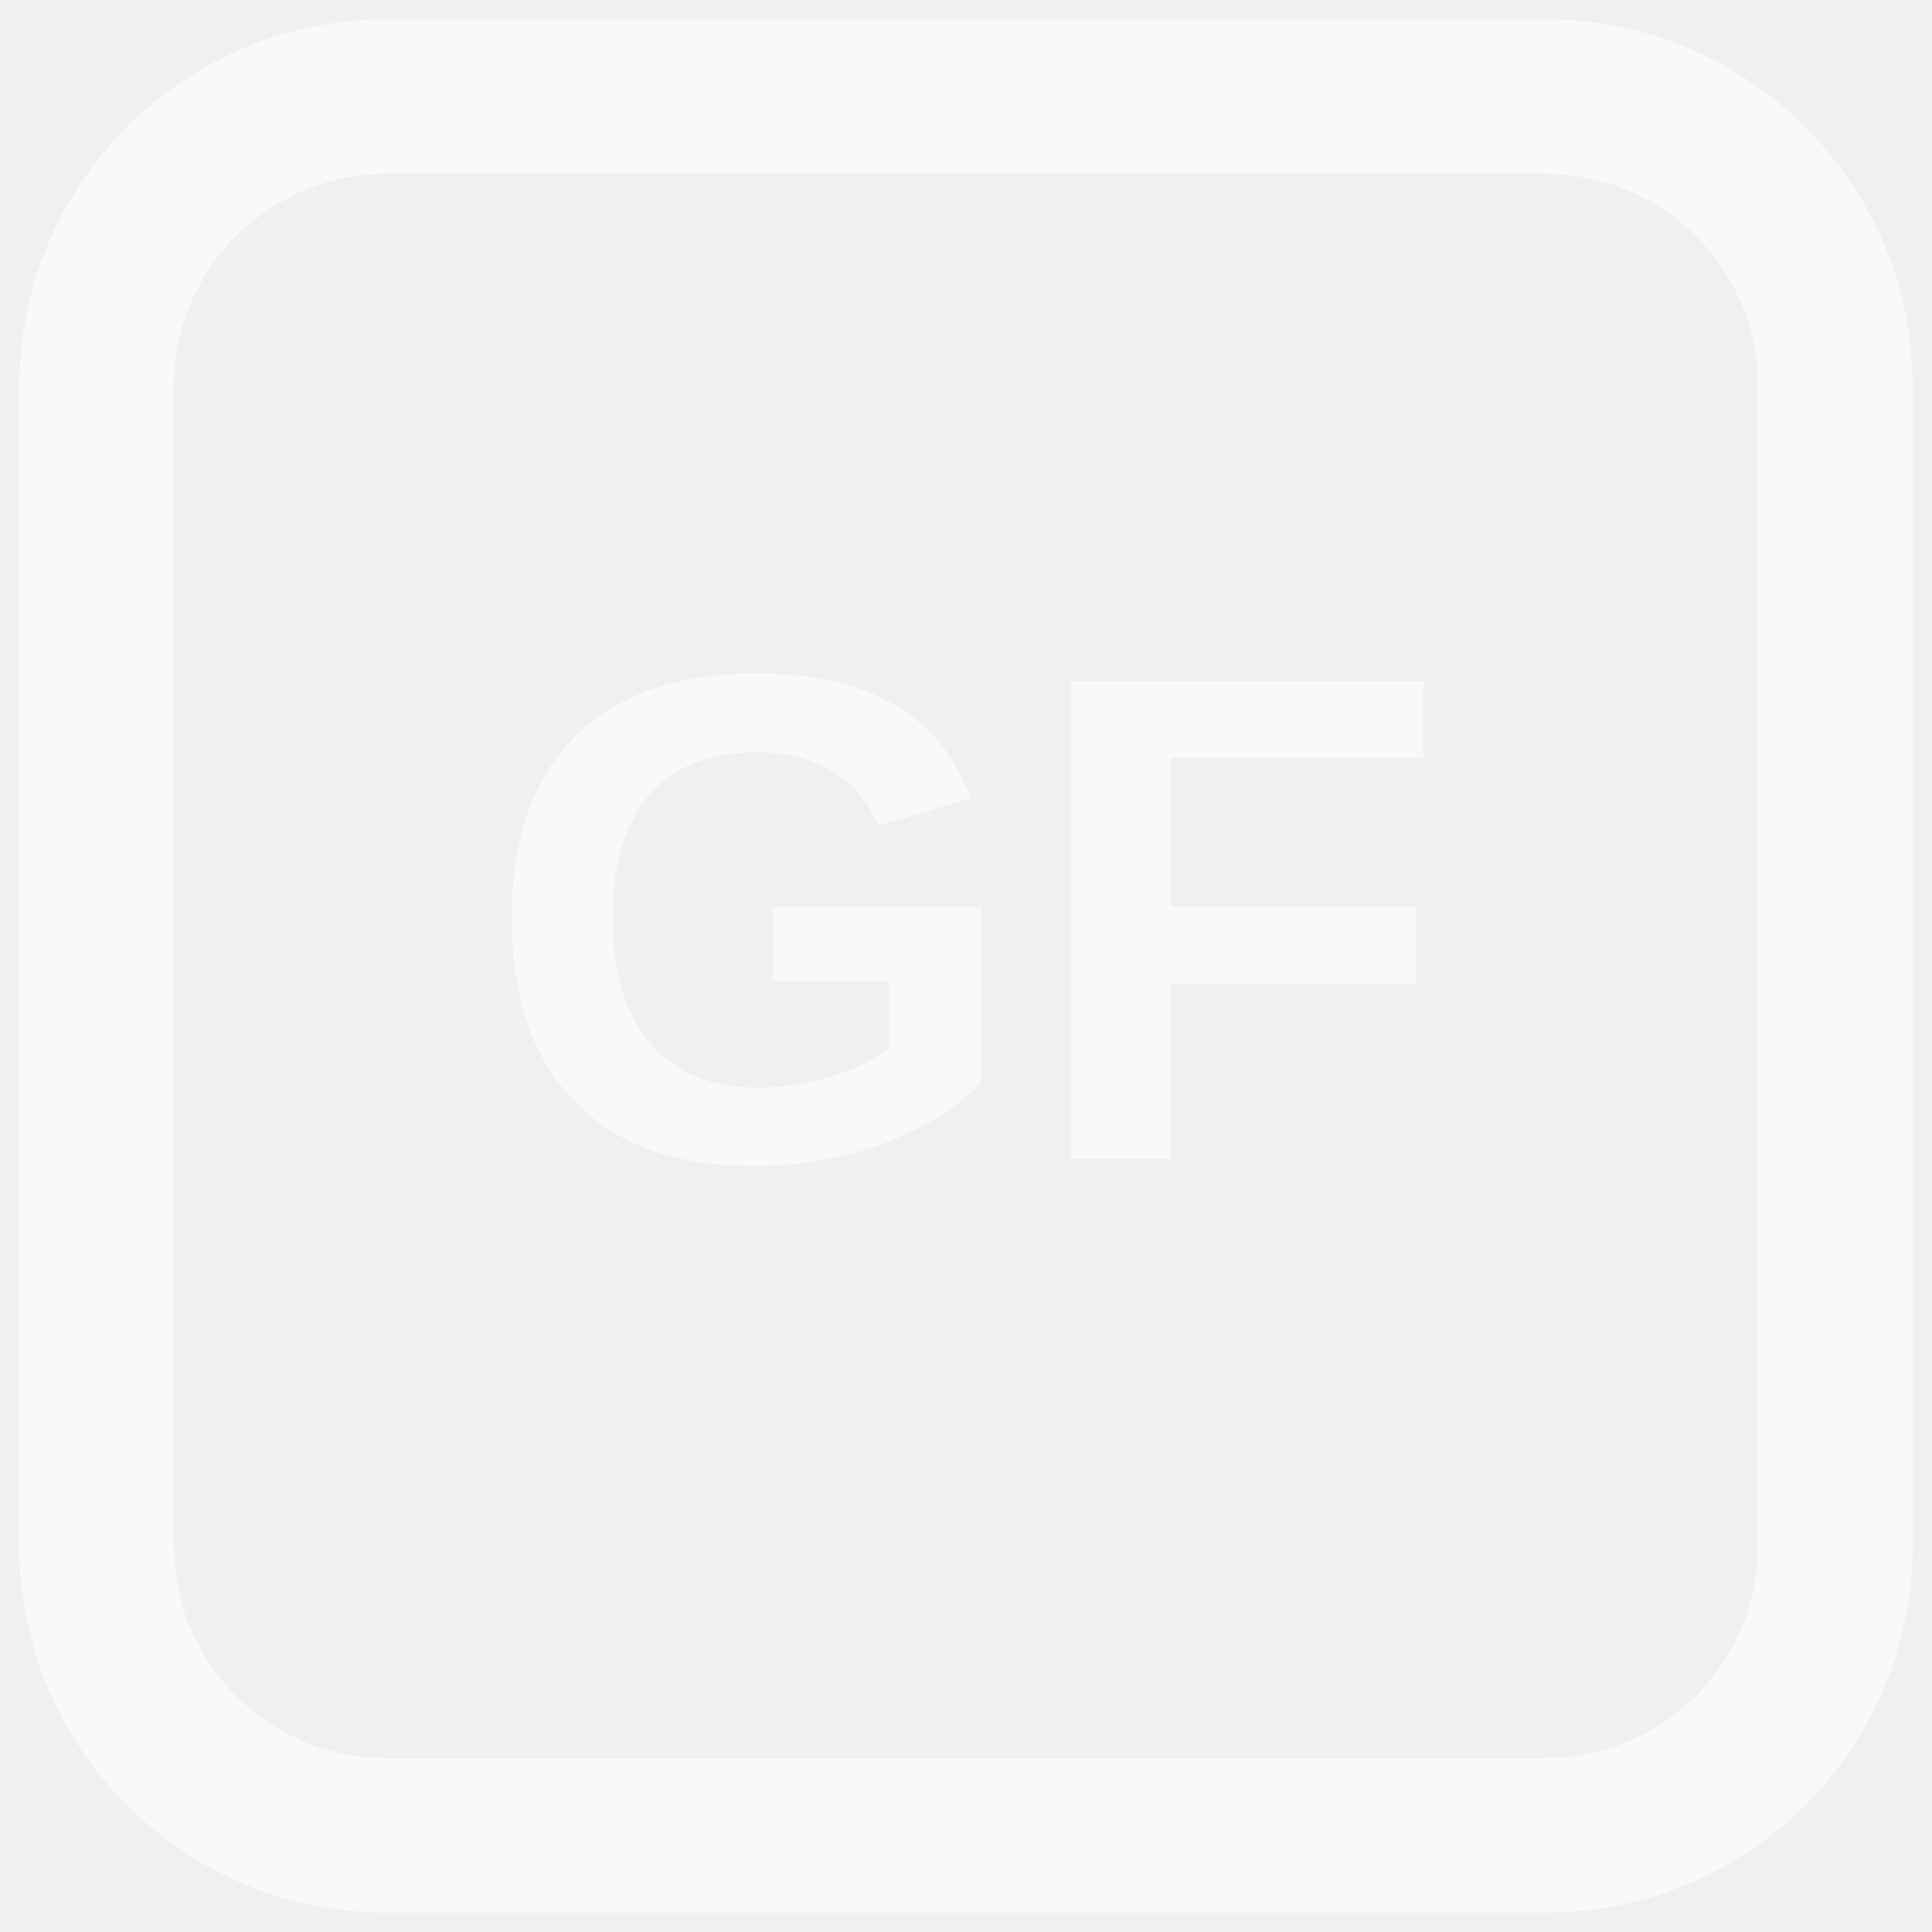
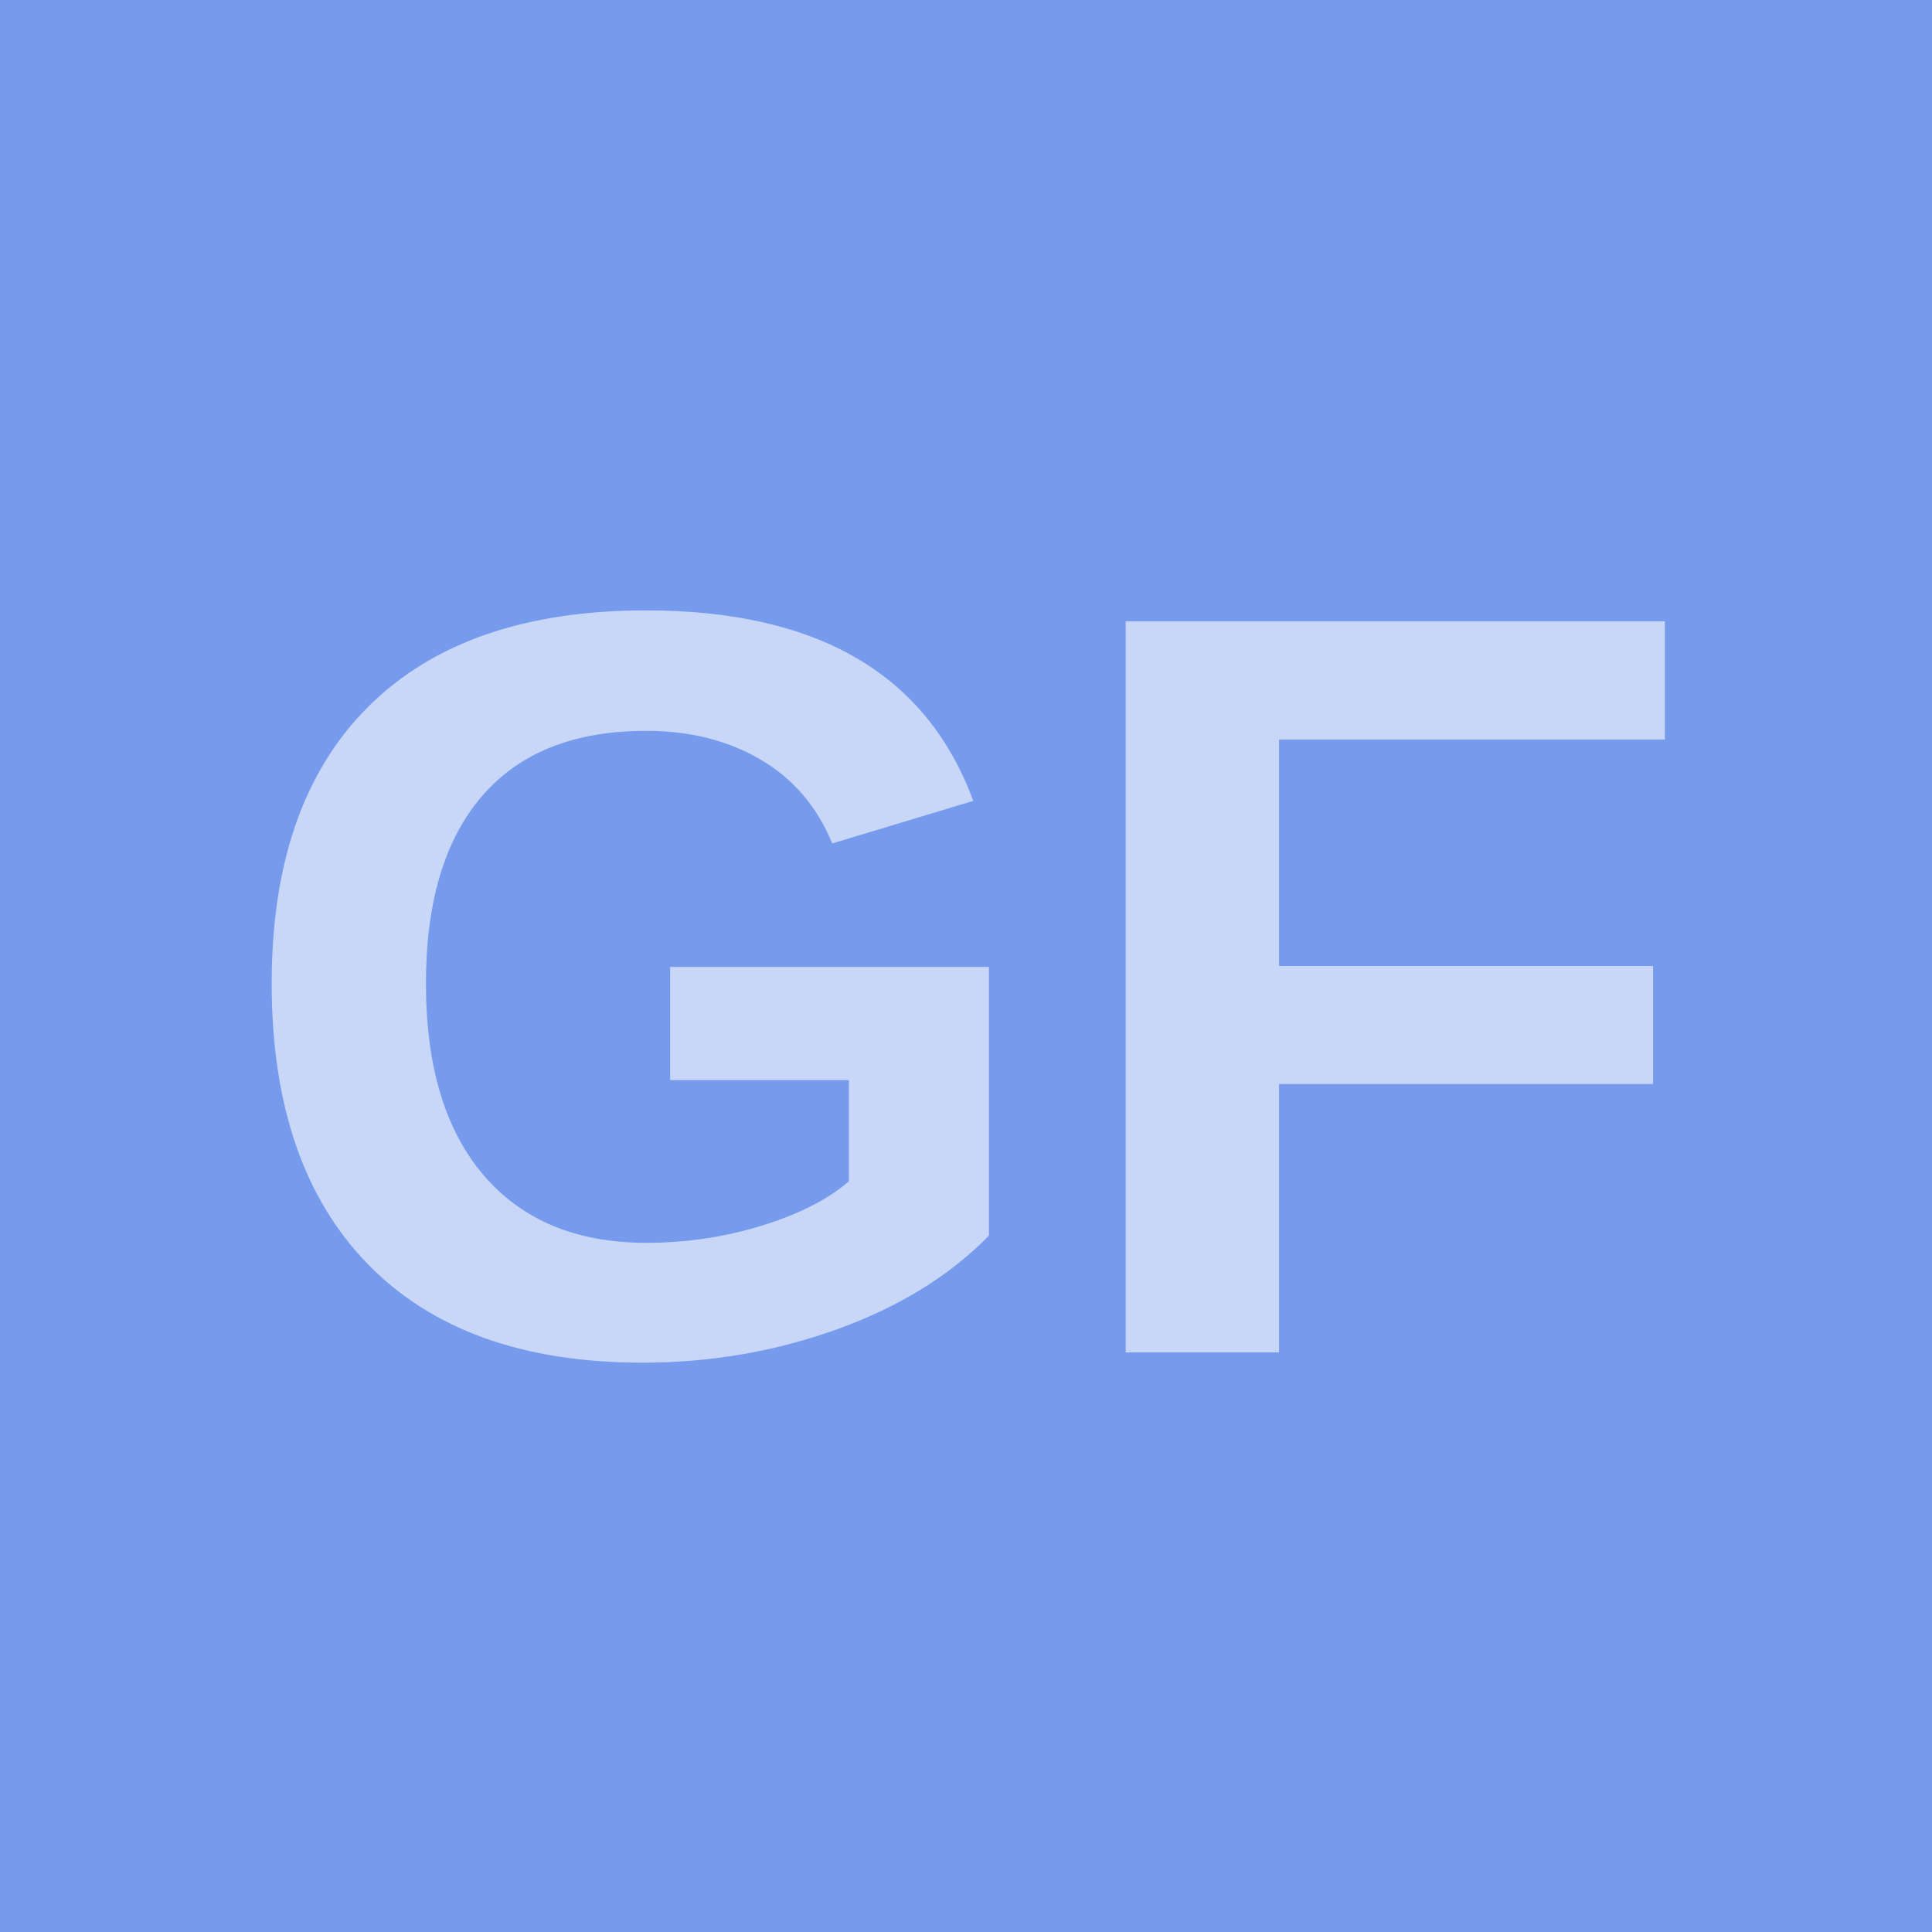
<svg xmlns="http://www.w3.org/2000/svg" viewBox="0 0 100 100">
-   <rect x="5" y="5" width="90" height="90" rx="15" ry="15" fill="none" stroke="white" stroke-width="8" opacity="0.6" />
-   <text x="50" y="60" font-family="Arial, sans-serif" font-weight="bold" font-size="36" fill="white" opacity="0.6" text-anchor="middle">GF</text>
+   <rect x="0" y="0" width="100" height="100" fill="#2563EB" opacity="0.6" />
+   <text x="50" y="70" font-family="Arial, sans-serif" font-weight="bold" font-size="55" fill="white" opacity="0.6" text-anchor="middle">GF</text>
</svg>
